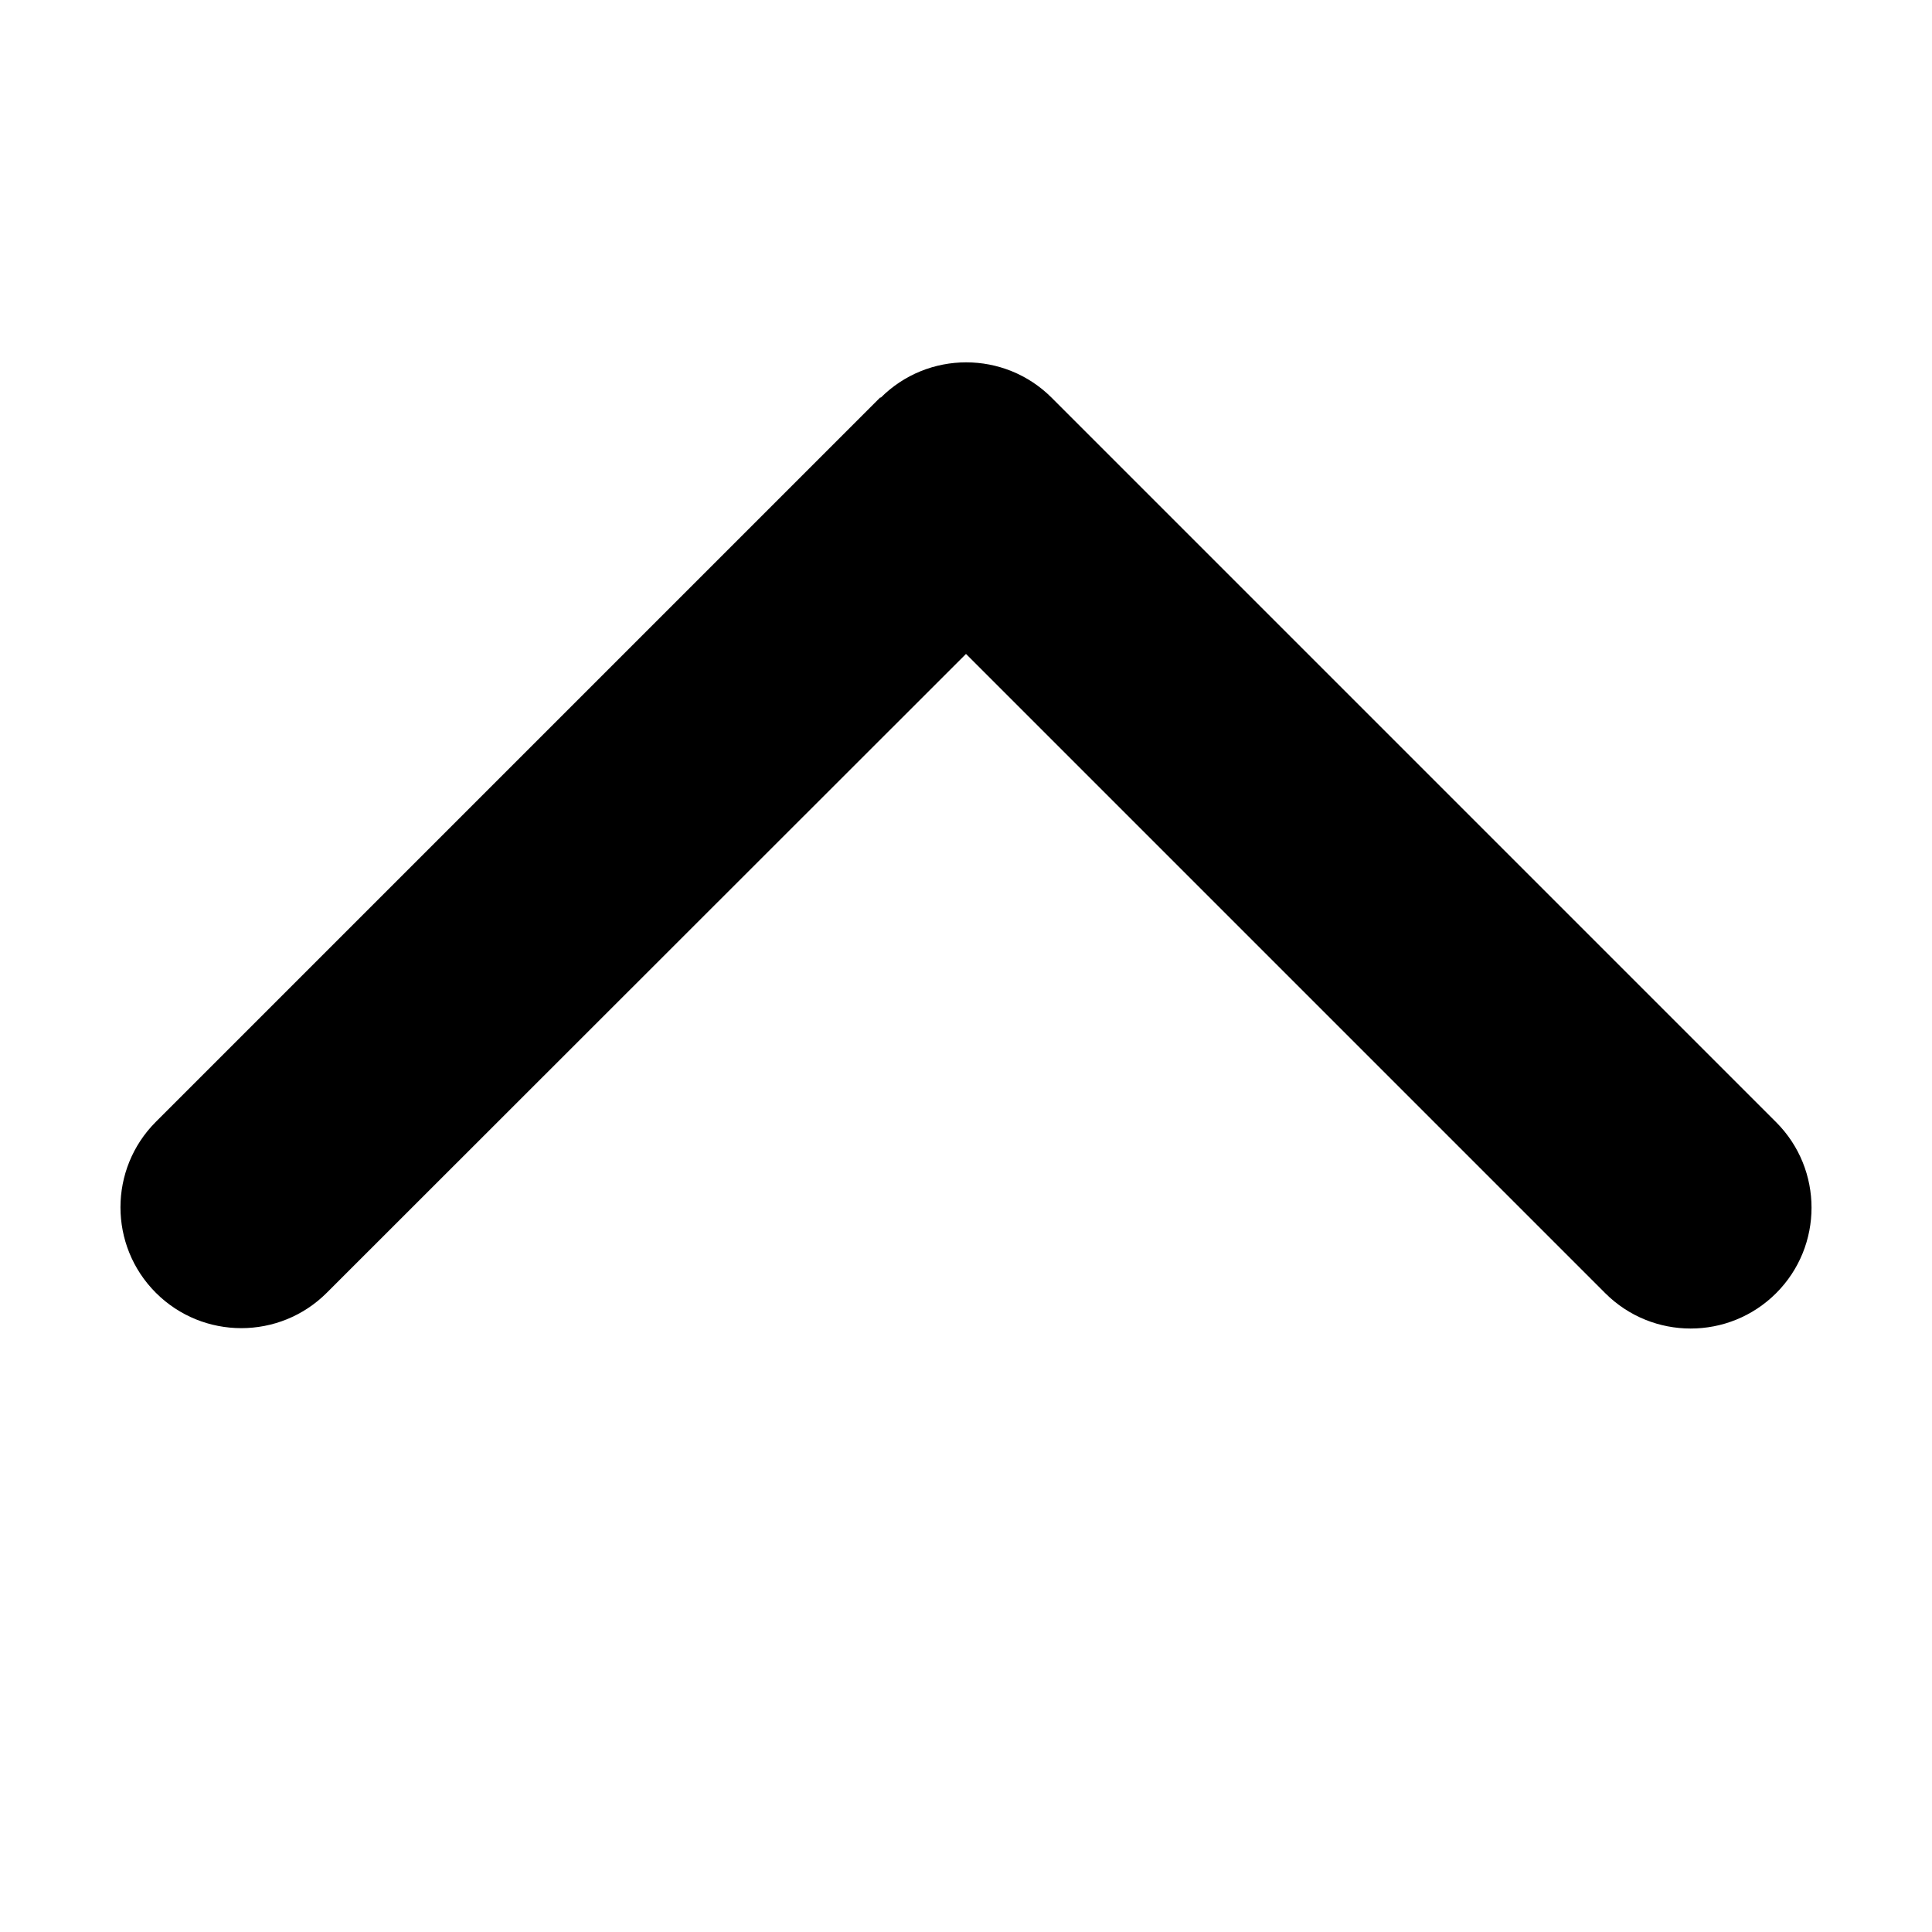
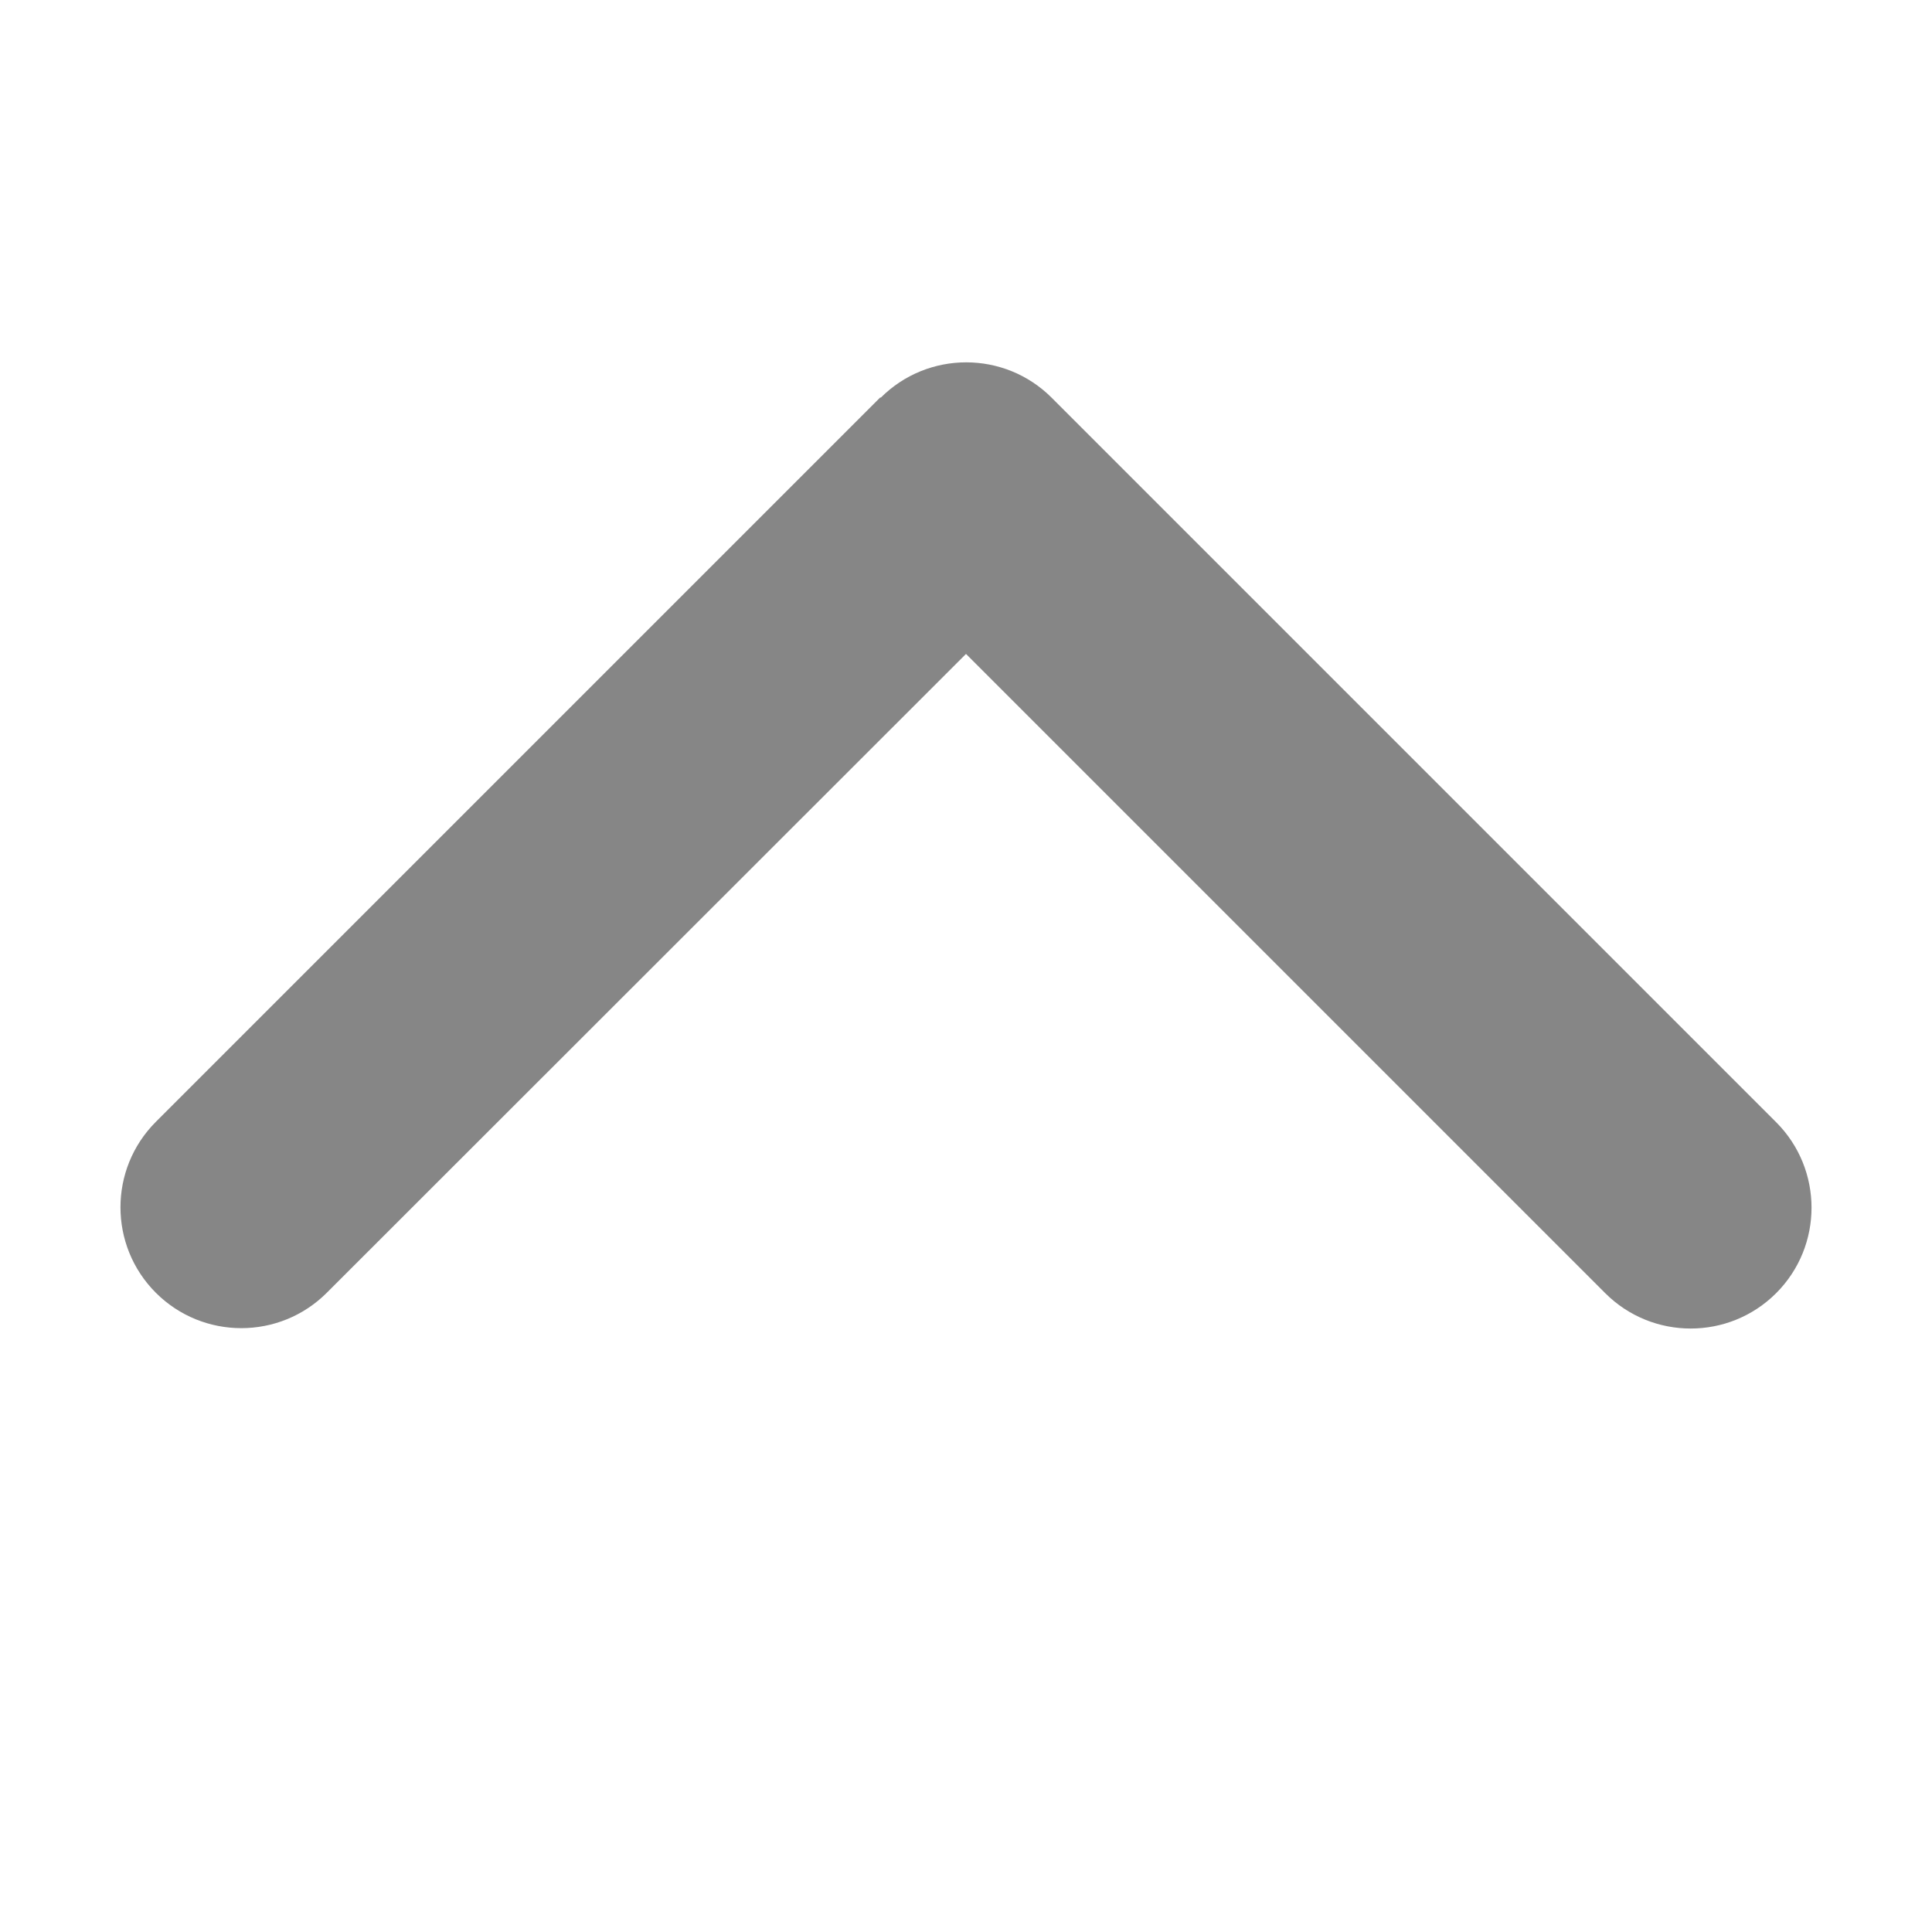
<svg xmlns="http://www.w3.org/2000/svg" viewBox="0 0 512 512">
-   <path d="M233.4 105.4c12.5-12.5 32.8-12.5 45.3 0l192 192c12.5 12.5 12.5 32.8 0 45.3s-32.8 12.5-45.3 0L256 173.3 86.6 342.6c-12.5 12.5-32.8 12.5-45.3 0s-12.5-32.8 0-45.3l192-192z" />
+   <path d="M233.4 105.4c12.5-12.5 32.8-12.5 45.3 0l192 192c12.5 12.5 12.5 32.8 0 45.3s-32.8 12.5-45.3 0L256 173.3 86.6 342.6c-12.5 12.5-32.8 12.5-45.3 0s-12.5-32.8 0-45.3l192-192z" fill="#868686" />
</svg>
